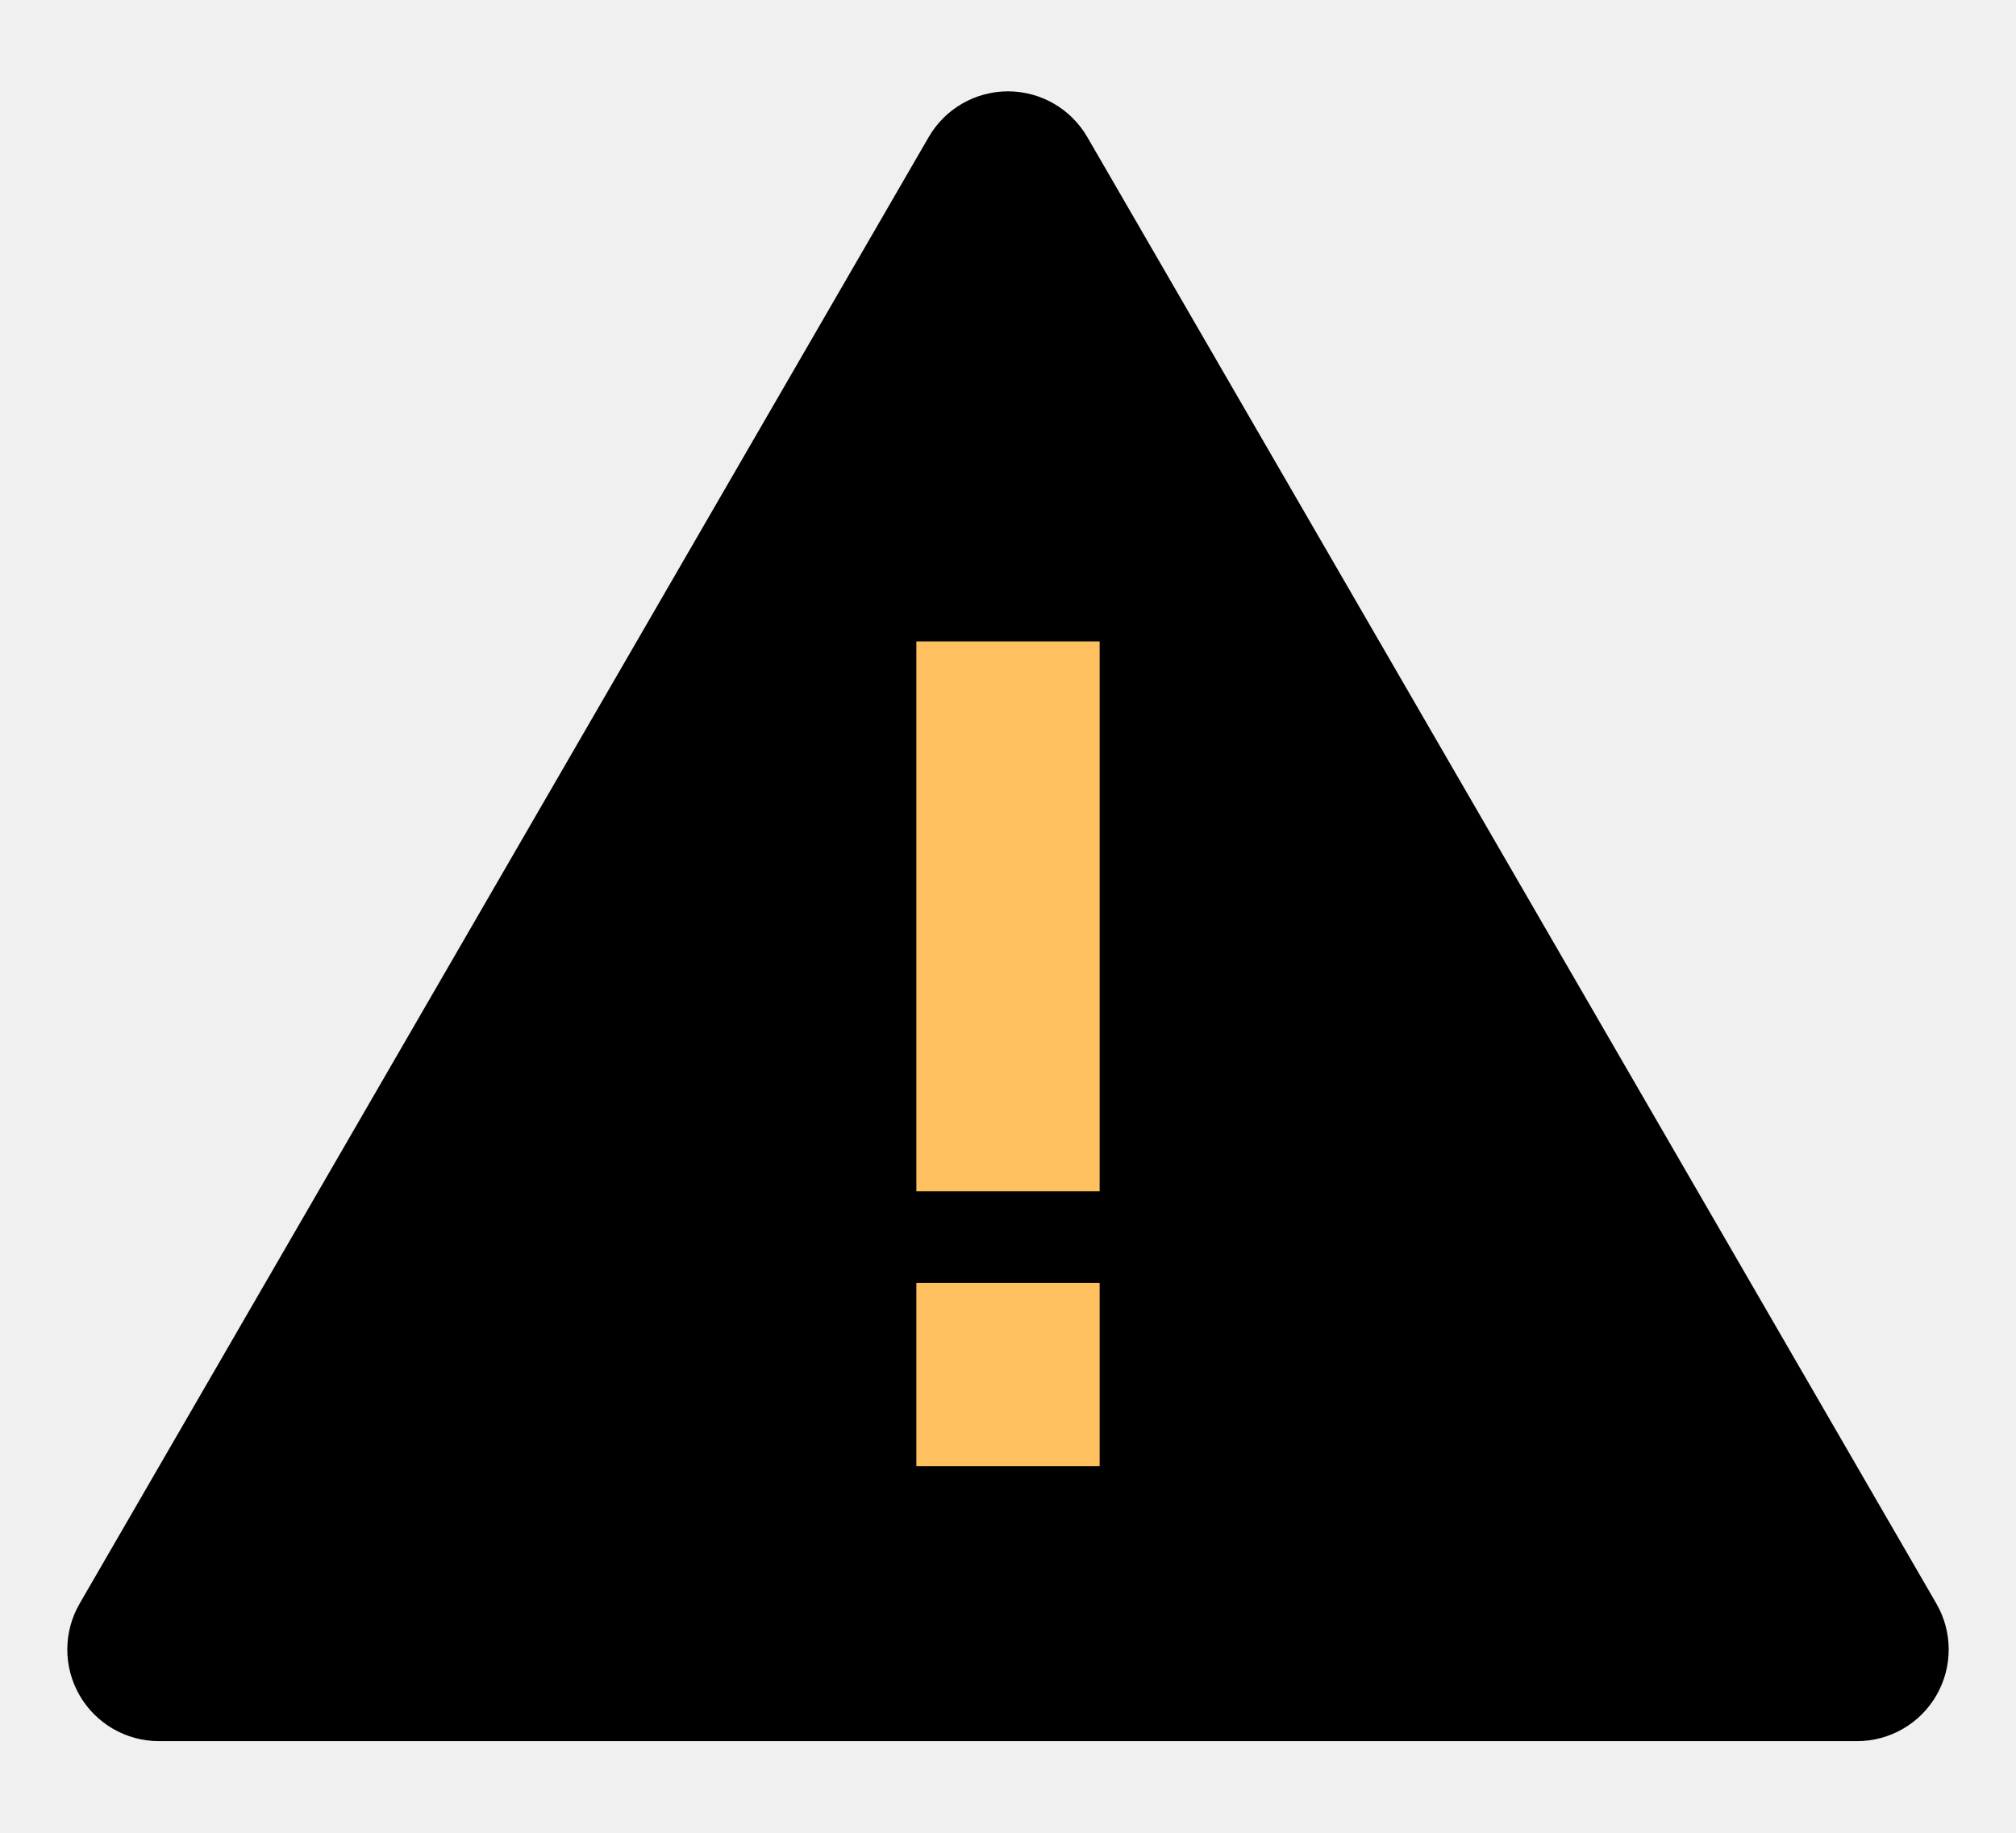
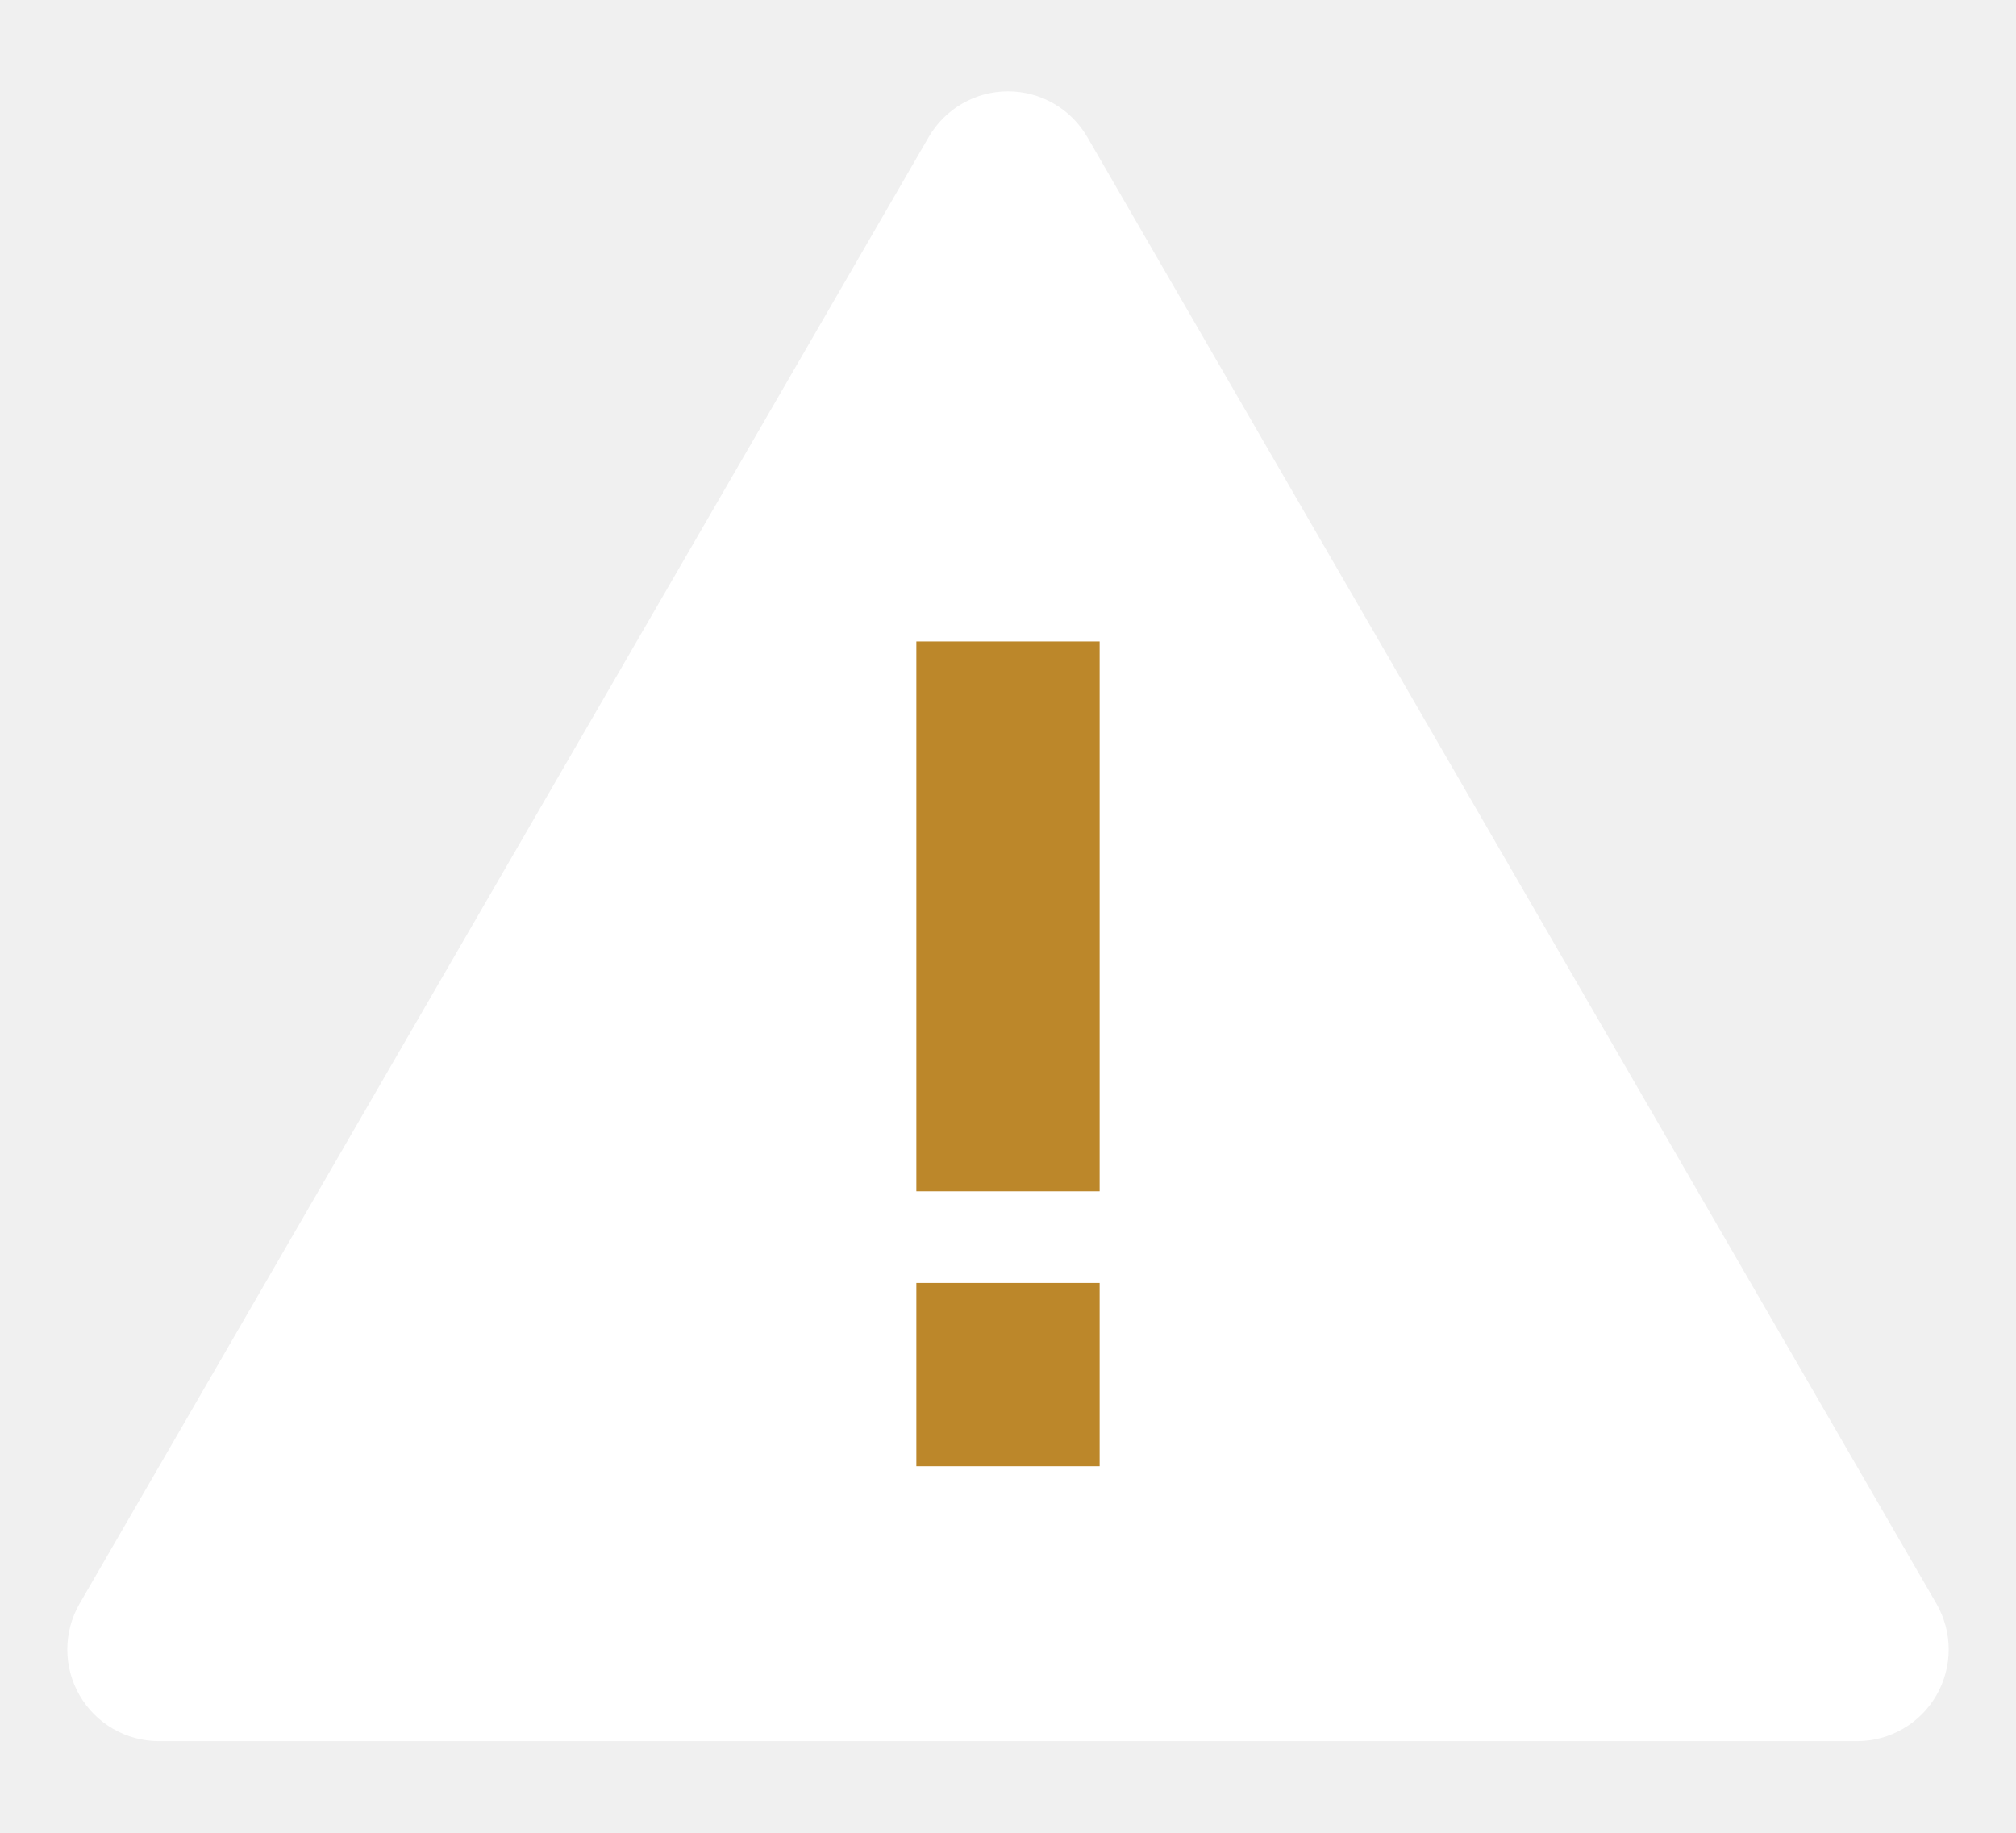
<svg xmlns="http://www.w3.org/2000/svg" width="22" height="20" viewBox="0 0 22 20">
  <g fill="none" fill-rule="nonzero">
-     <path fill="#000" d="M1.734 19h18.532a1 1 0 0 0 .865-1.501L11.865 1.495a1 1 0 0 0-1.73 0L.869 17.499A1 1 0 0 0 1.734 19z" />
-     <path fill="#FFC05F" d="M12 13h-2V7h2zM12 16h-2v-2h2z" />
+     <path fill="#fff" d="M1.734 19h18.532a1 1 0 0 0 .865-1.501L11.865 1.495a1 1 0 0 0-1.73 0L.869 17.499A1 1 0 0 0 1.734 19z" />
+     <path fill="#BC872A" d="M12 13h-2V7h2zM12 16h-2v-2h2z" />
  </g>
</svg>
